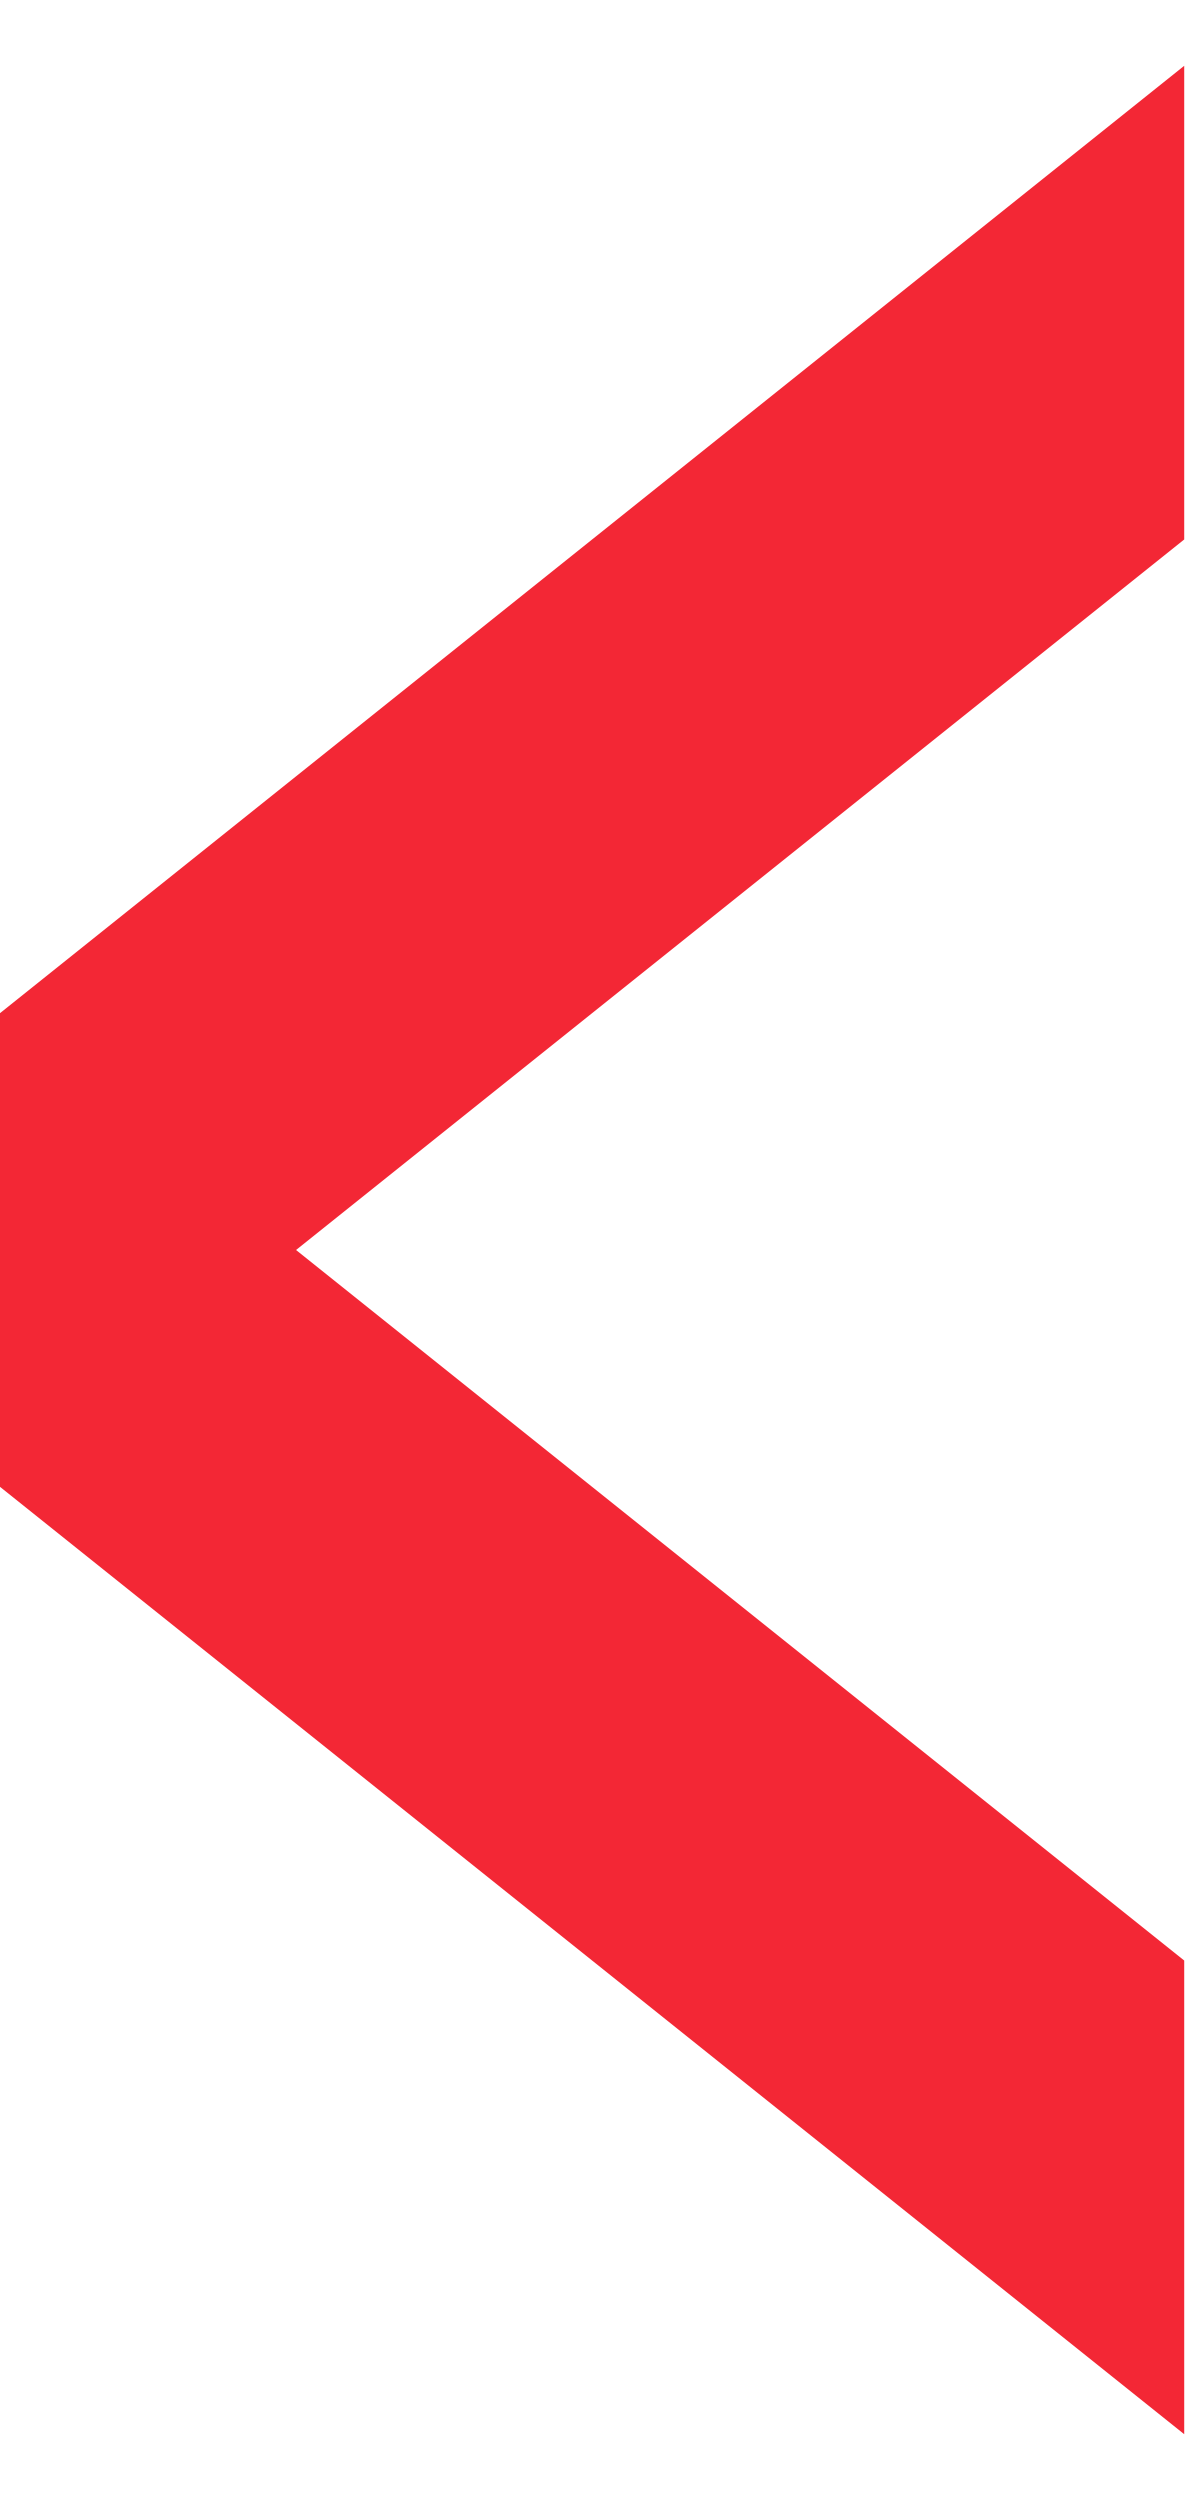
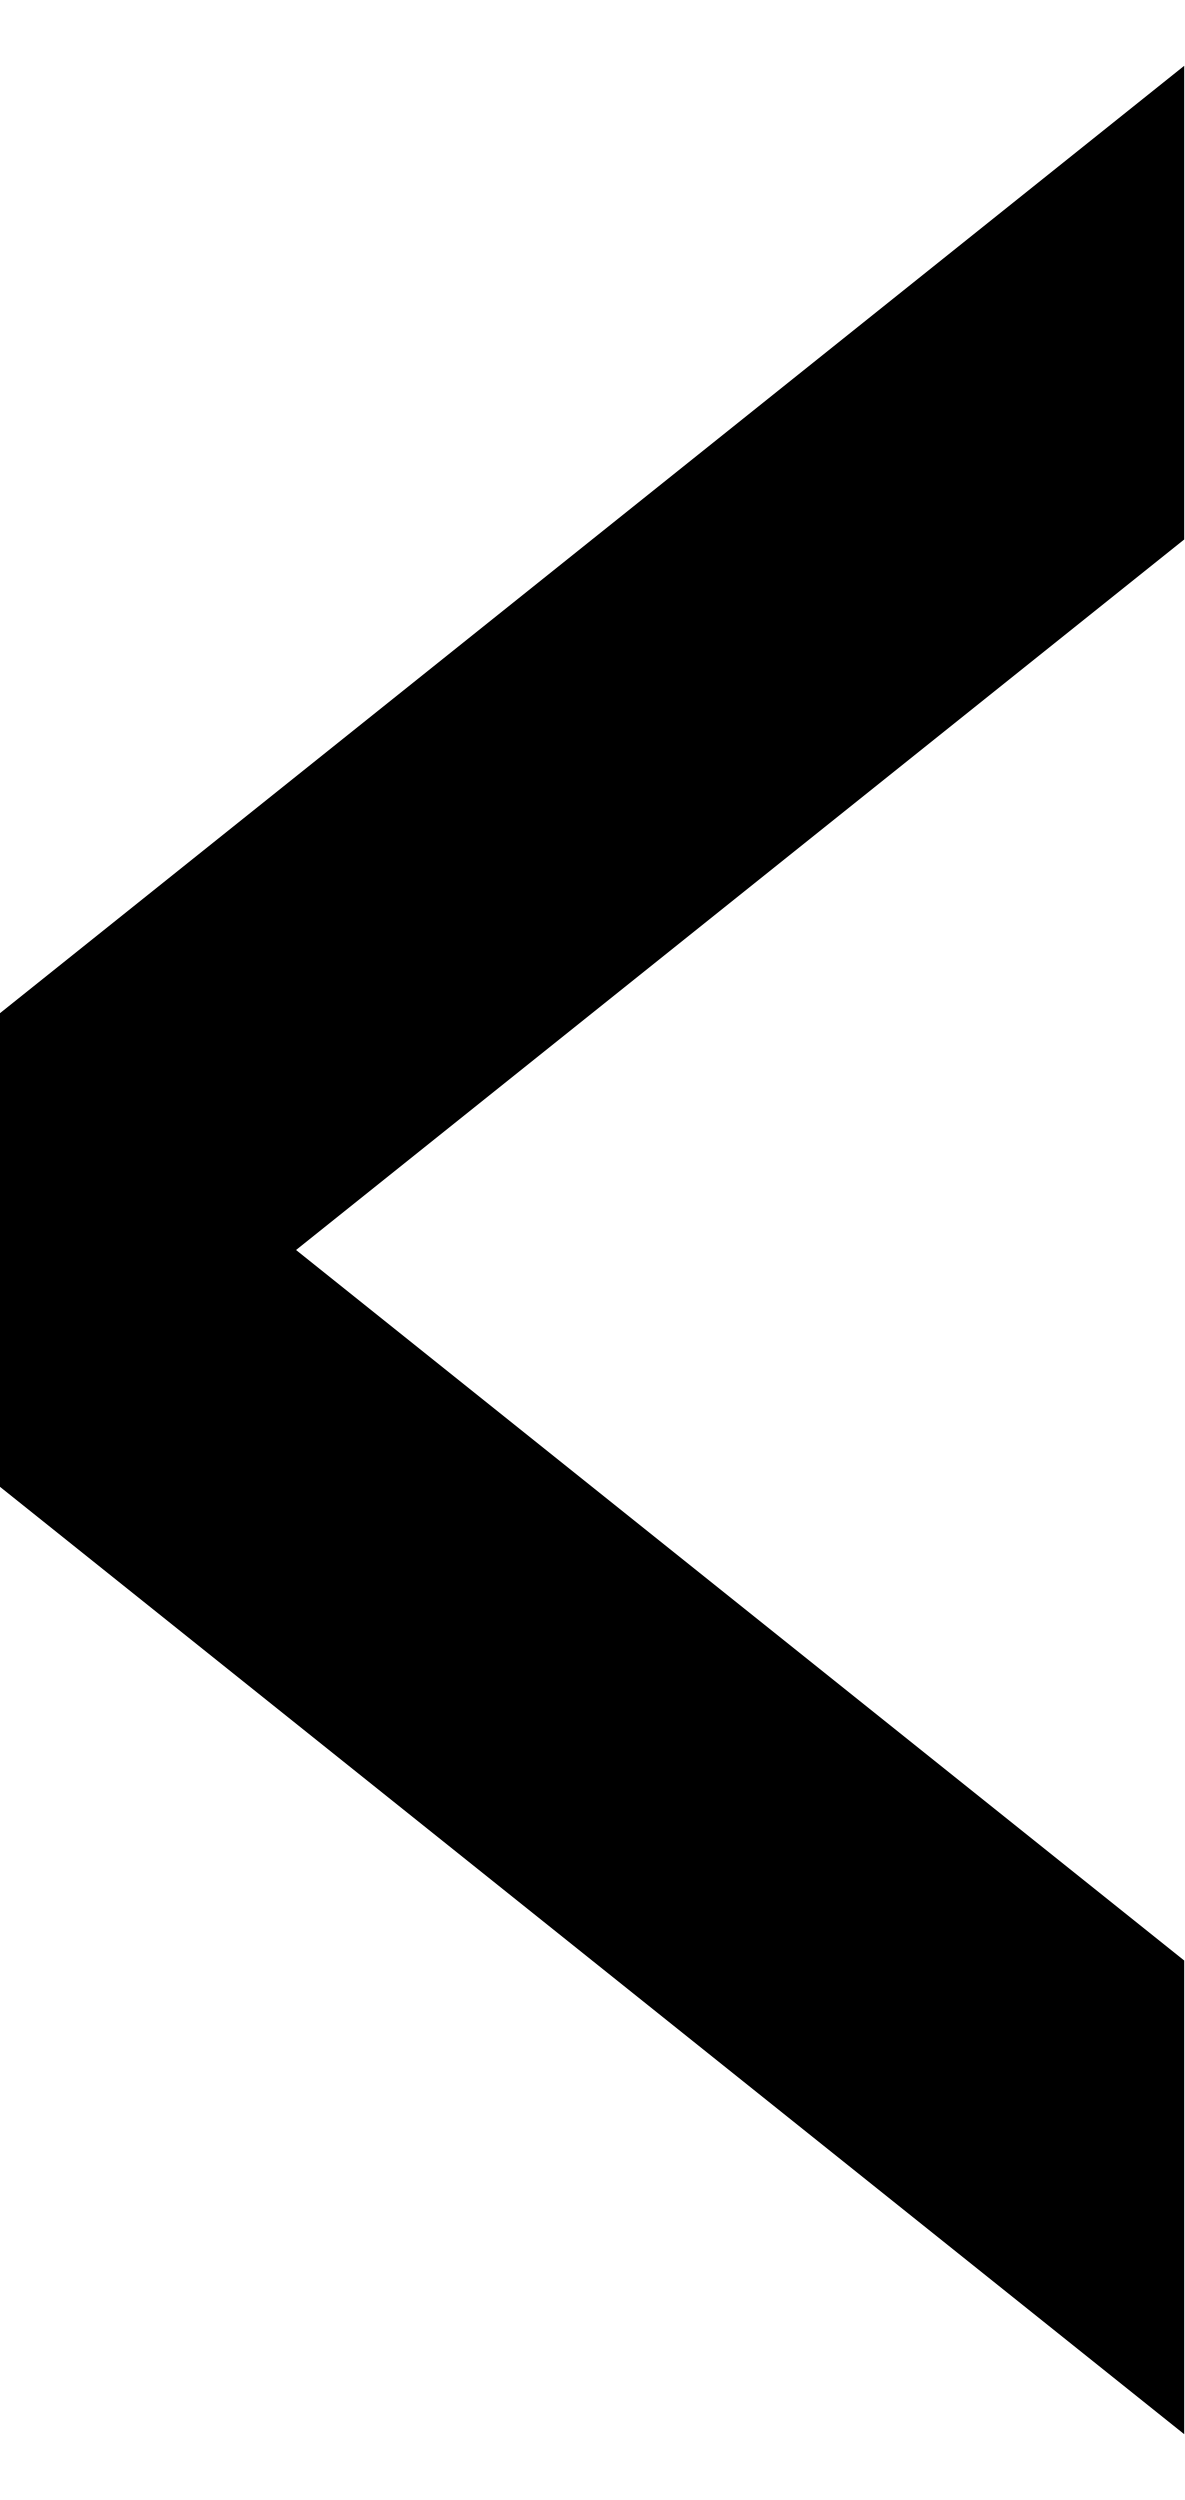
<svg xmlns="http://www.w3.org/2000/svg" width="9" height="19" viewBox="0 0 9 19" fill="none">
-   <path fill-rule="evenodd" clip-rule="evenodd" d="M0 7.7L9 0.5V4.1L2.25 9.5L9 14.9V18.5L0 11.3V11.3V7.7V7.7Z" fill="#F32735" />
+   <path fill-rule="evenodd" clip-rule="evenodd" d="M0 7.7L9 0.5V4.1L2.25 9.5L9 14.9V18.5L0 11.3V11.3V7.7V7.7Z" fill="currentColor" />
</svg>
